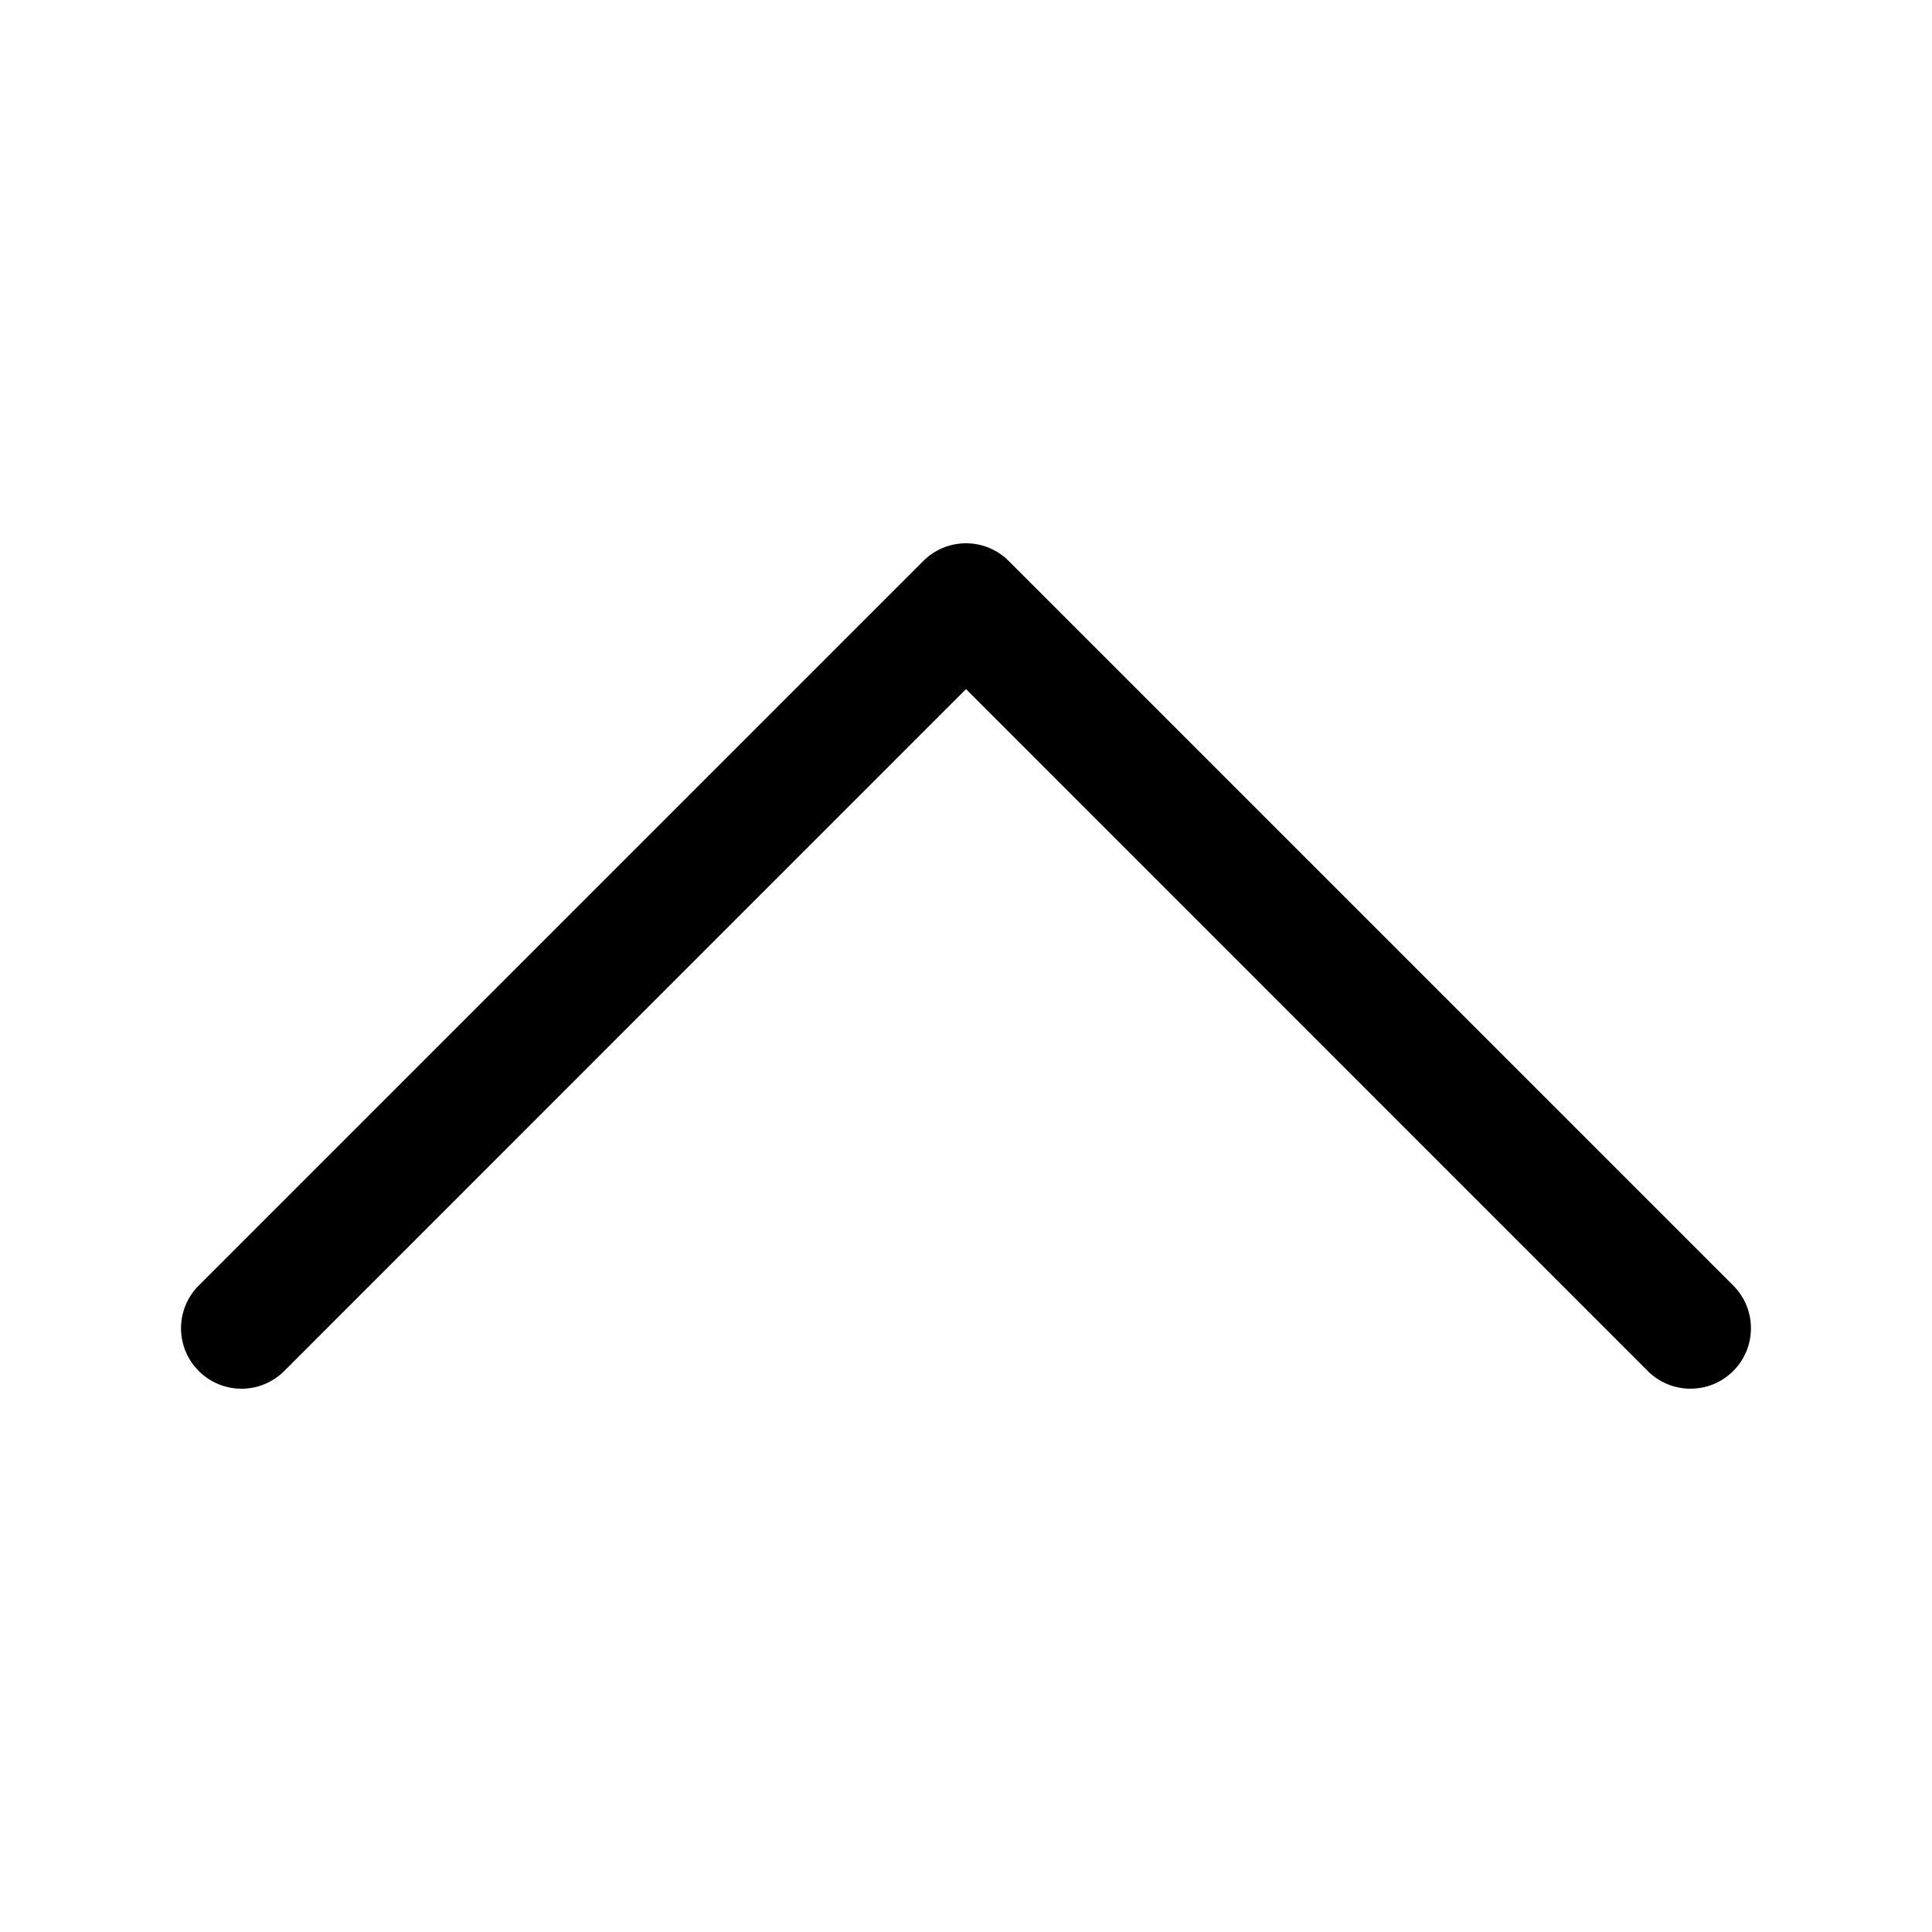
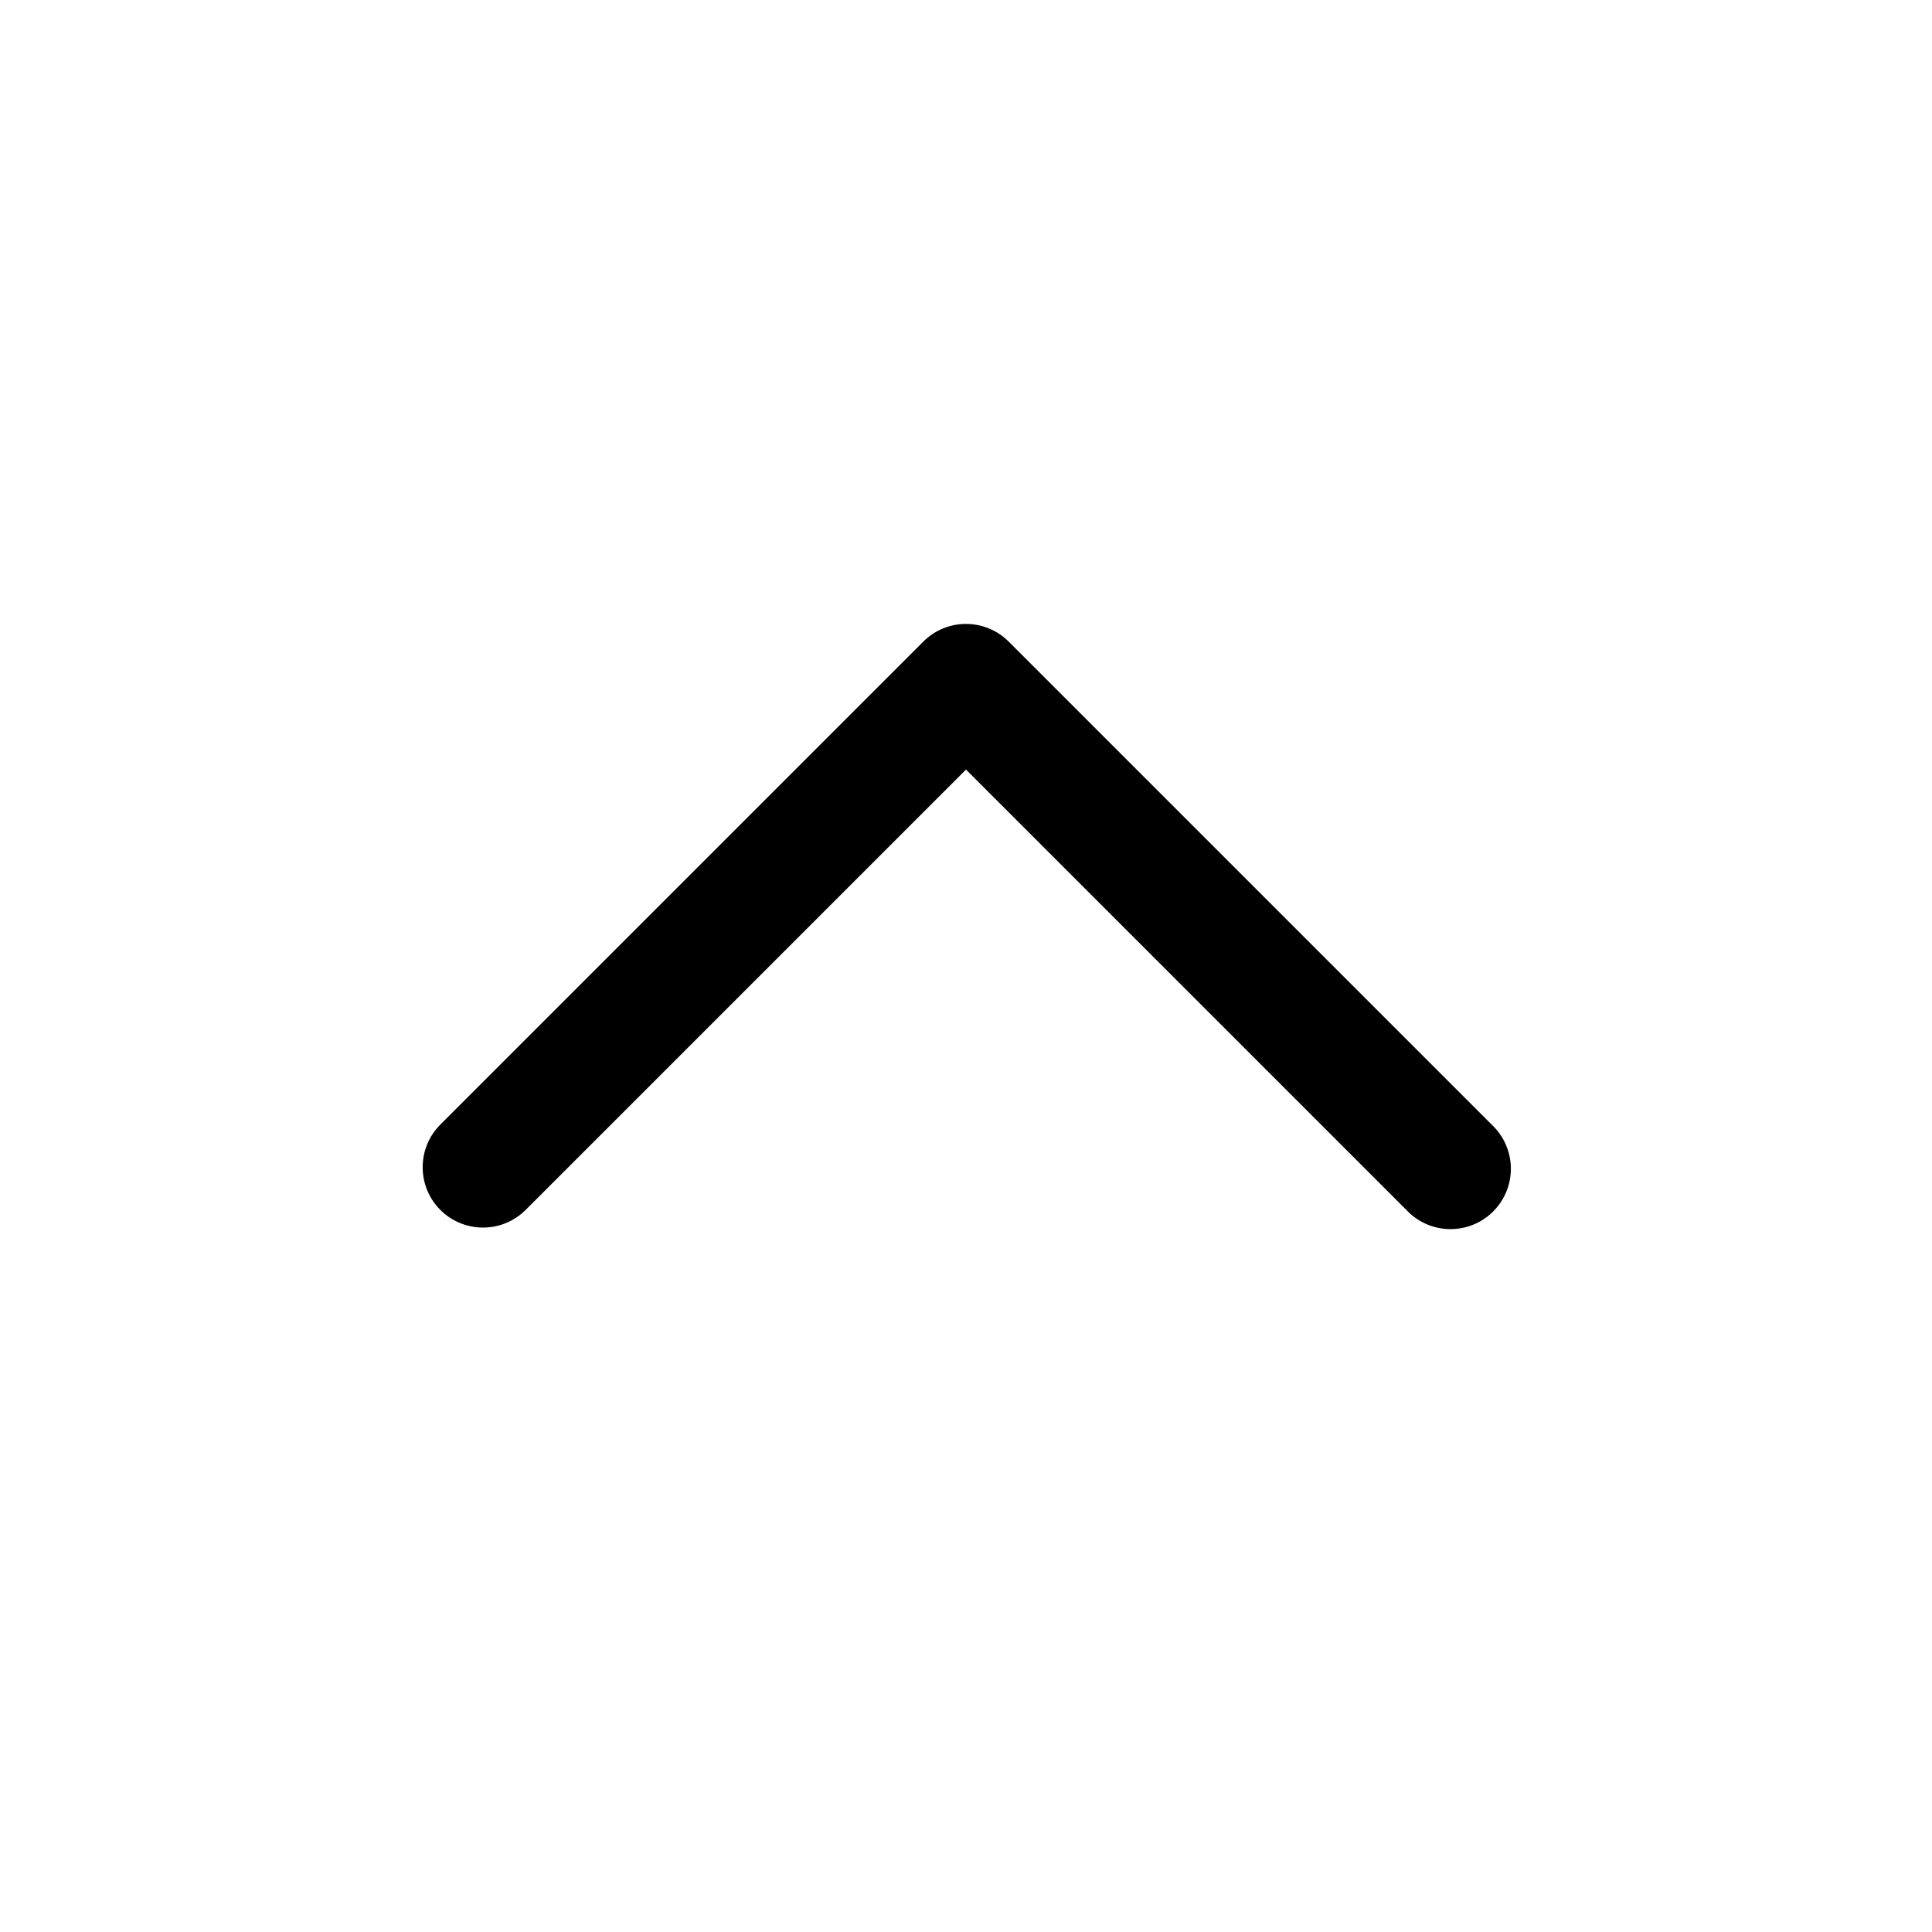
- <svg xmlns="http://www.w3.org/2000/svg" width="16" height="16" fill="currentColor" class="bi bi-chevron-right" viewBox="0 0 16 16">
-   <path transform="rotate(-90) translate(-16)" fill-rule="evenodd" d="M4.646 1.646a.5.5 0 0 1 .708 0l6 6a.5.5 0 0 1 0 .708l-6 6a.5.5 0 0 1-.708-.708L10.293 8 4.646 2.354a.5.5 0 0 1 0-.708z" />
+ <svg xmlns="http://www.w3.org/2000/svg" viewBox="0 0 24 24" fill="currentColor" aria-hidden="true">
+   <path fill-rule="evenodd" d="M5.47 15.03a.75.75 0 0 0 1.06 0L12 9.56l5.47 5.47a.75.75 0 1 0 1.06-1.06l-6-6a.75.75 0 0 0-1.06 0l-6 6a.75.75 0 0 0 0 1.06z" />
</svg>
